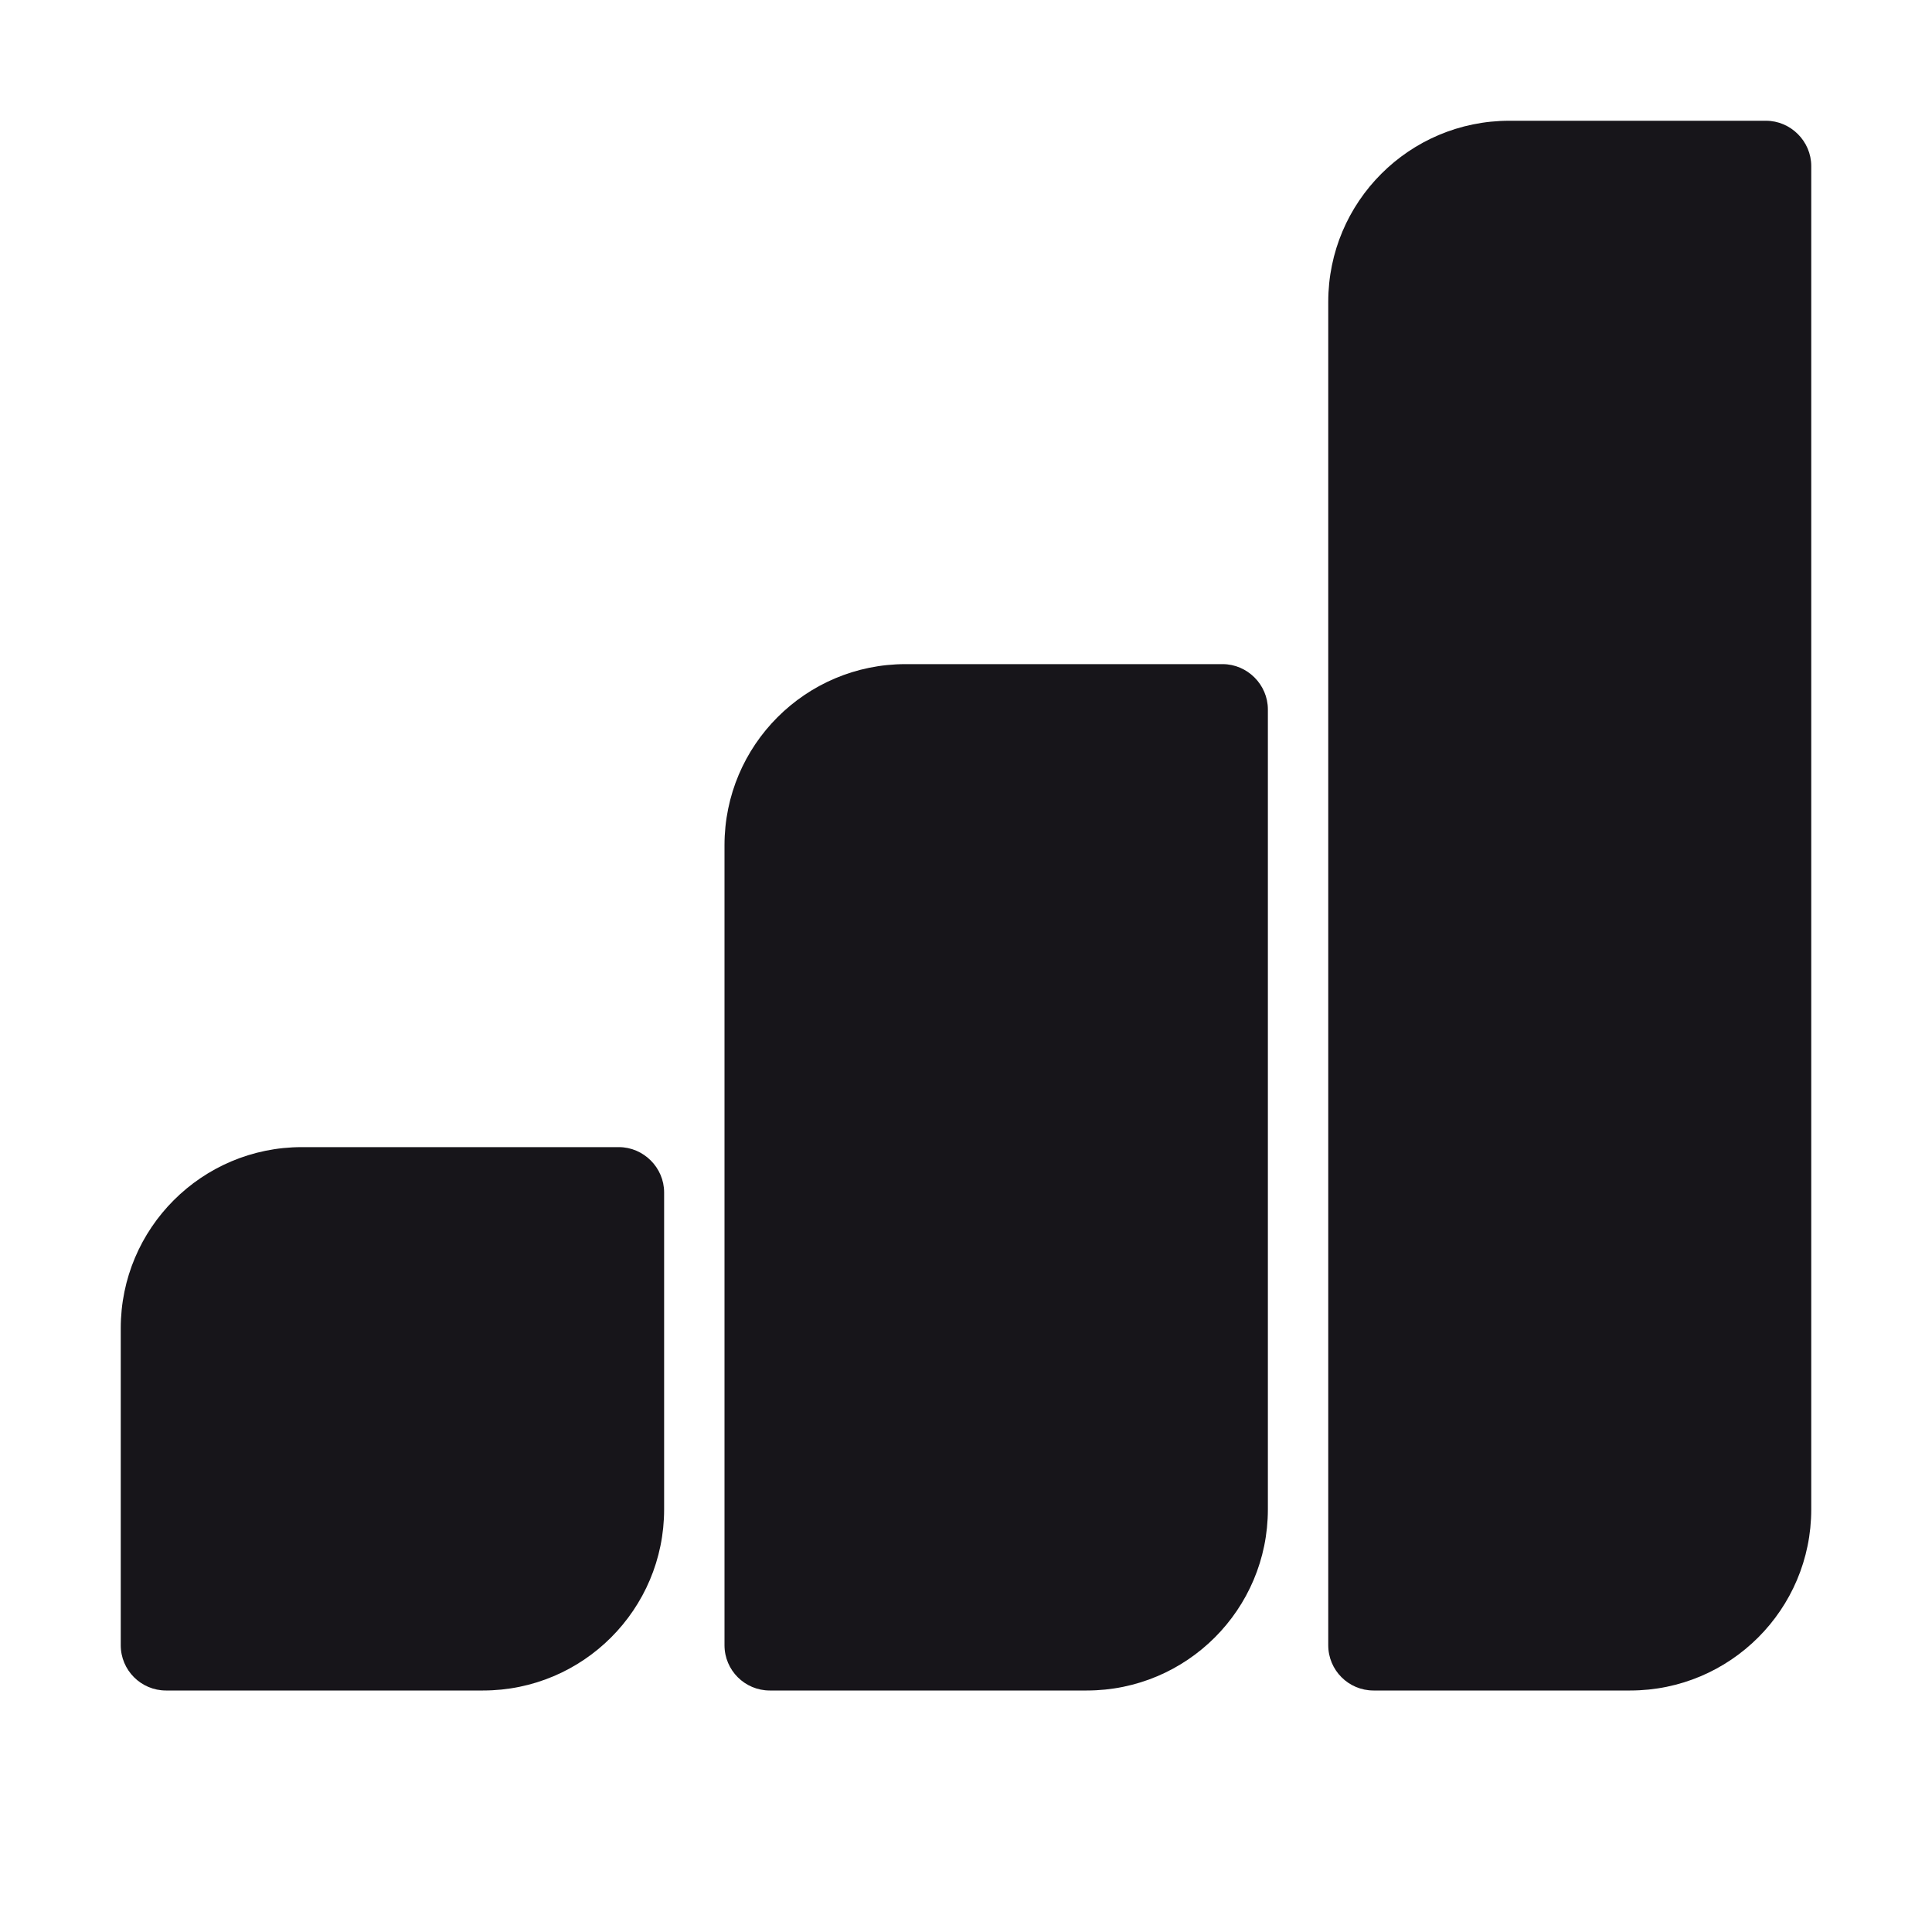
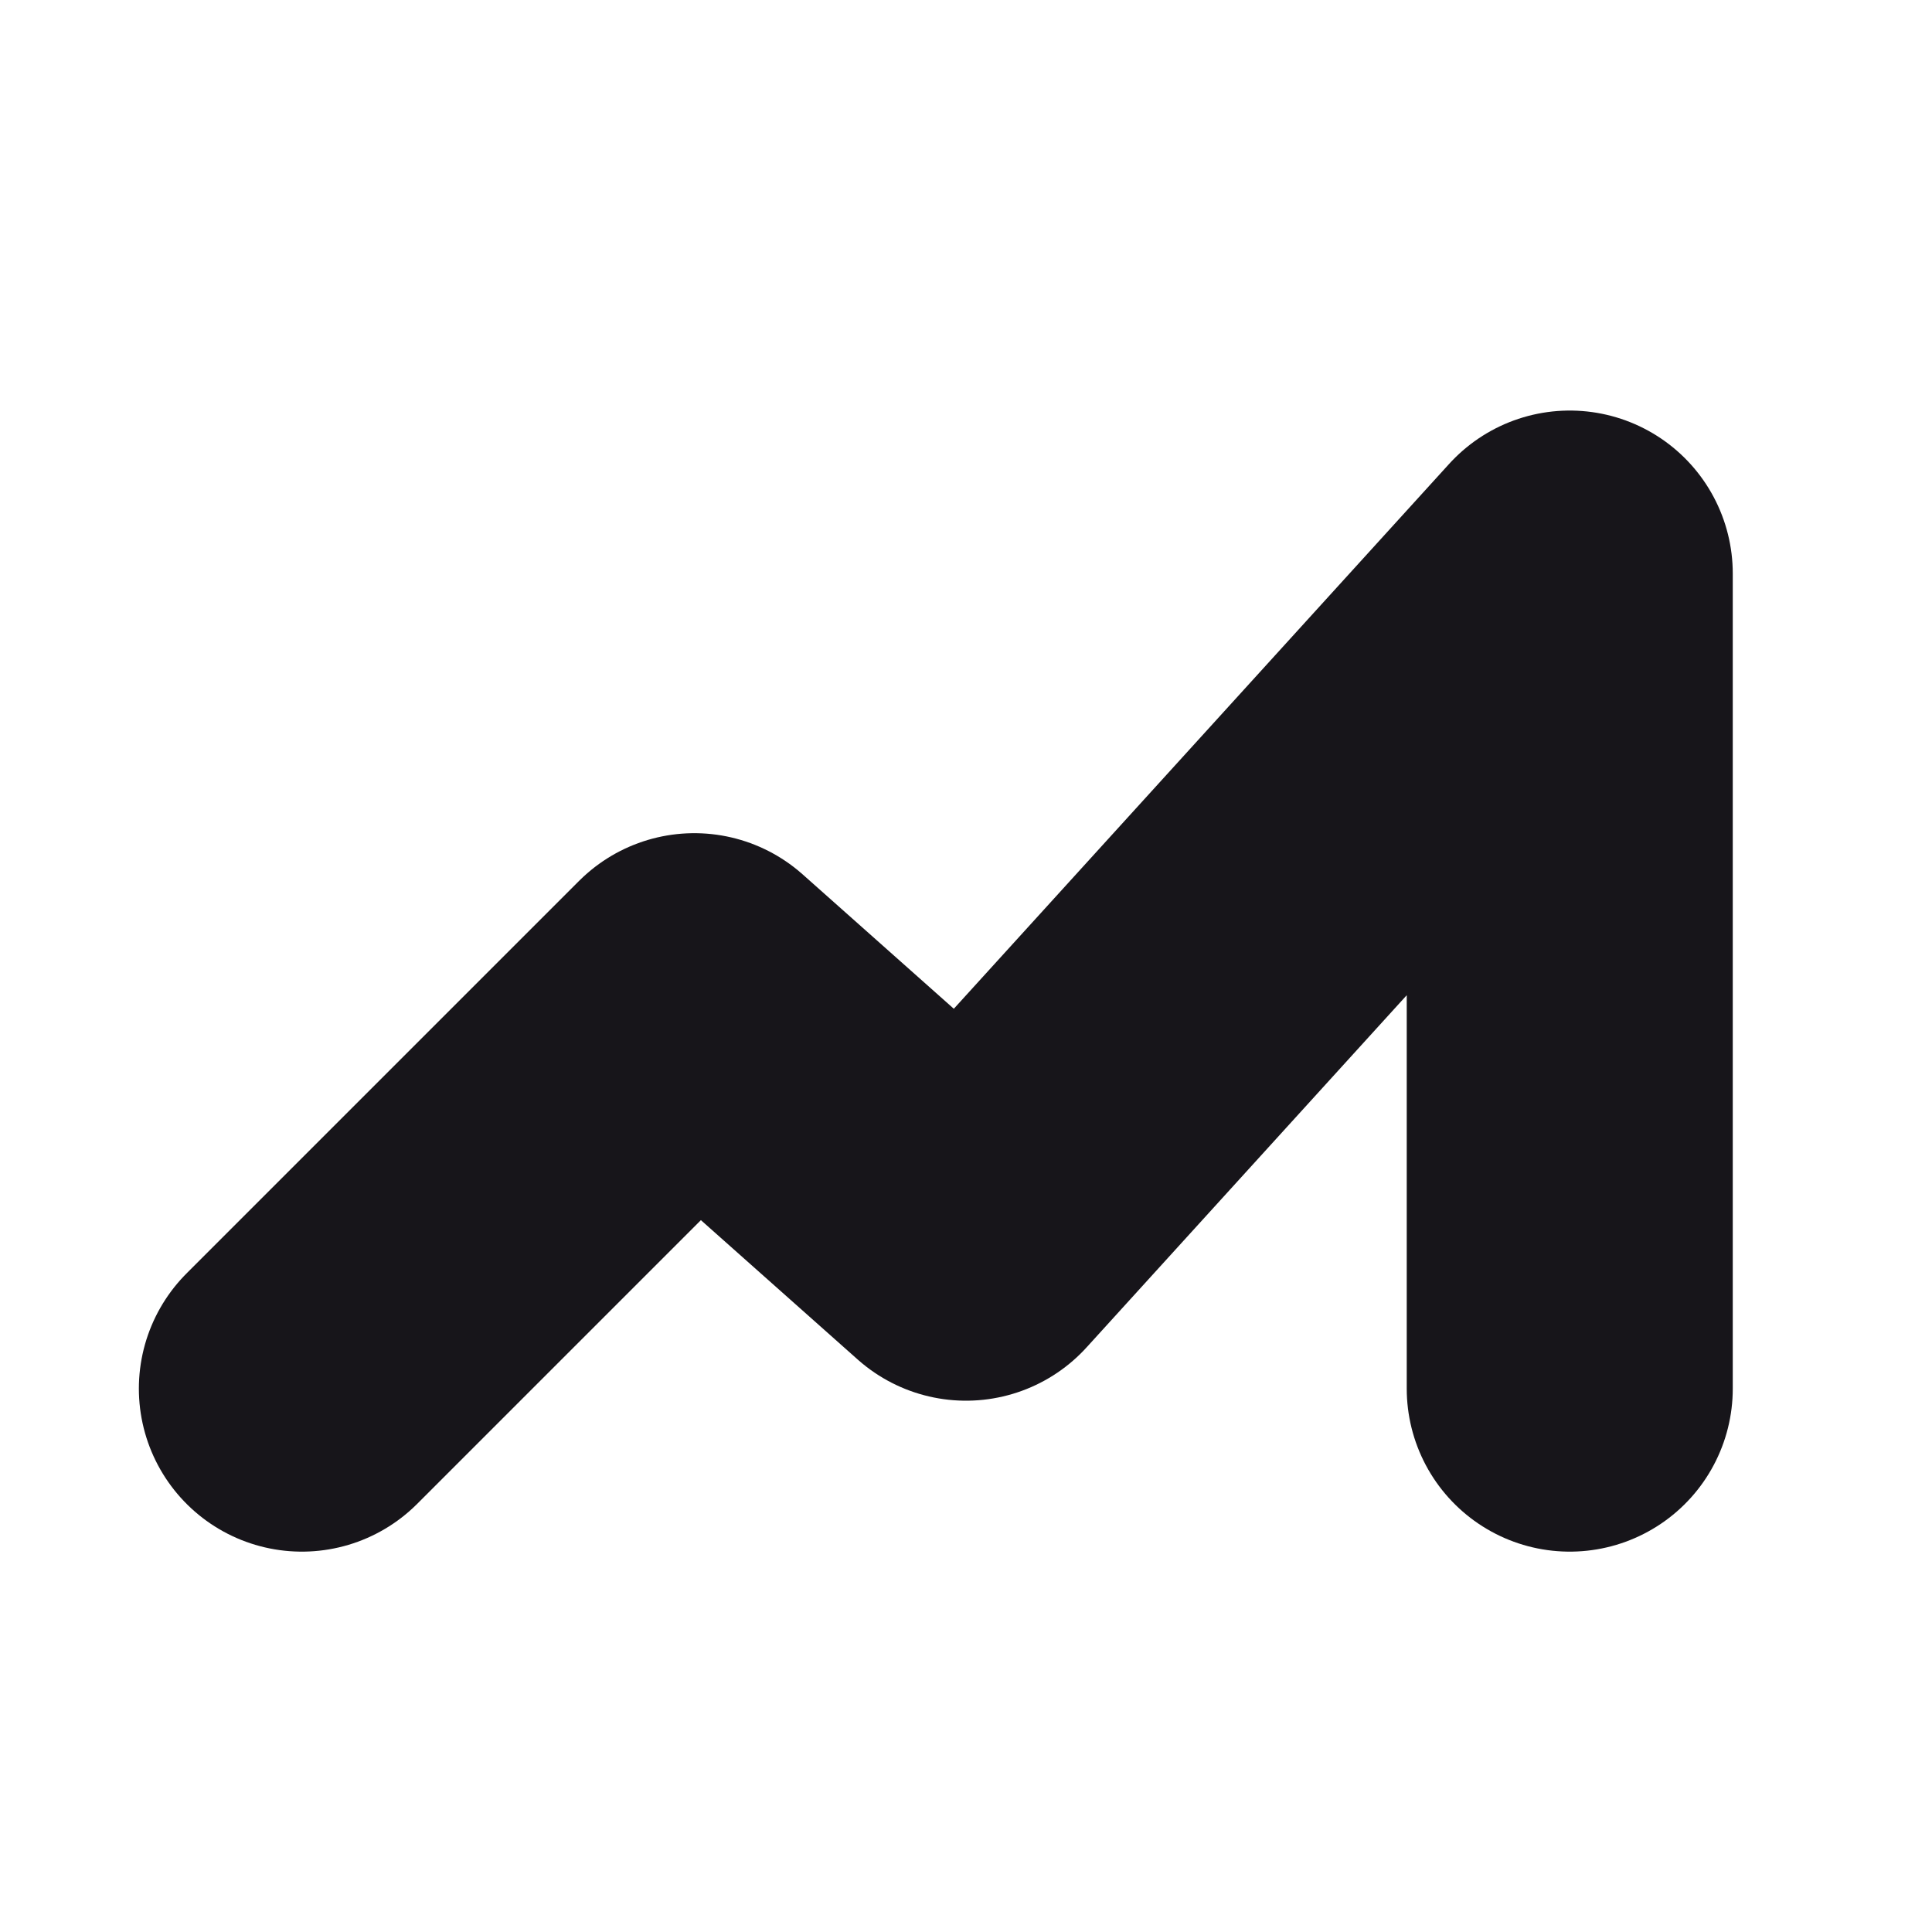
<svg xmlns="http://www.w3.org/2000/svg" viewBox="0 0 32 32" shape-rendering="geometricPrecision">
  <style>
-     .mark-fill { fill: #17151a; }
+     .mark-stroke { stroke: #17151a; }
    @media (prefers-color-scheme: dark) {
-       .mark-fill { fill: #faf7ff; }
+       .mark-stroke { stroke: #faf7ff; }
    }
  </style>
-   <path class="mark-fill" d="M5 19h5.25c.41 0 .75.34.75.75V25a3 3 0 0 1-3 3H2.75a.75.75 0 0 1-.75-.75V22a3 3 0 0 1 3-3Z" />
-   <path class="mark-fill" d="M15 11h5.25c.41 0 .75.34.75.75V25a3 3 0 0 1-3 3h-5.25a.75.75 0 0 1-.75-.75V14a3 3 0 0 1 3-3Z" />
-   <path class="mark-fill" d="M25 2h4.25c.41 0 .75.34.75.75V25a3 3 0 0 1-3 3h-4.25a.75.75 0 0 1-.75-.75V5a3 3 0 0 1 3-3Z" />
+   <path class="mark-stroke" d="M5 23 11.5 16.5 16 20.5 26 9.5V23" fill="none" stroke-linecap="round" stroke-linejoin="round" stroke-width="5.4" />
</svg>
